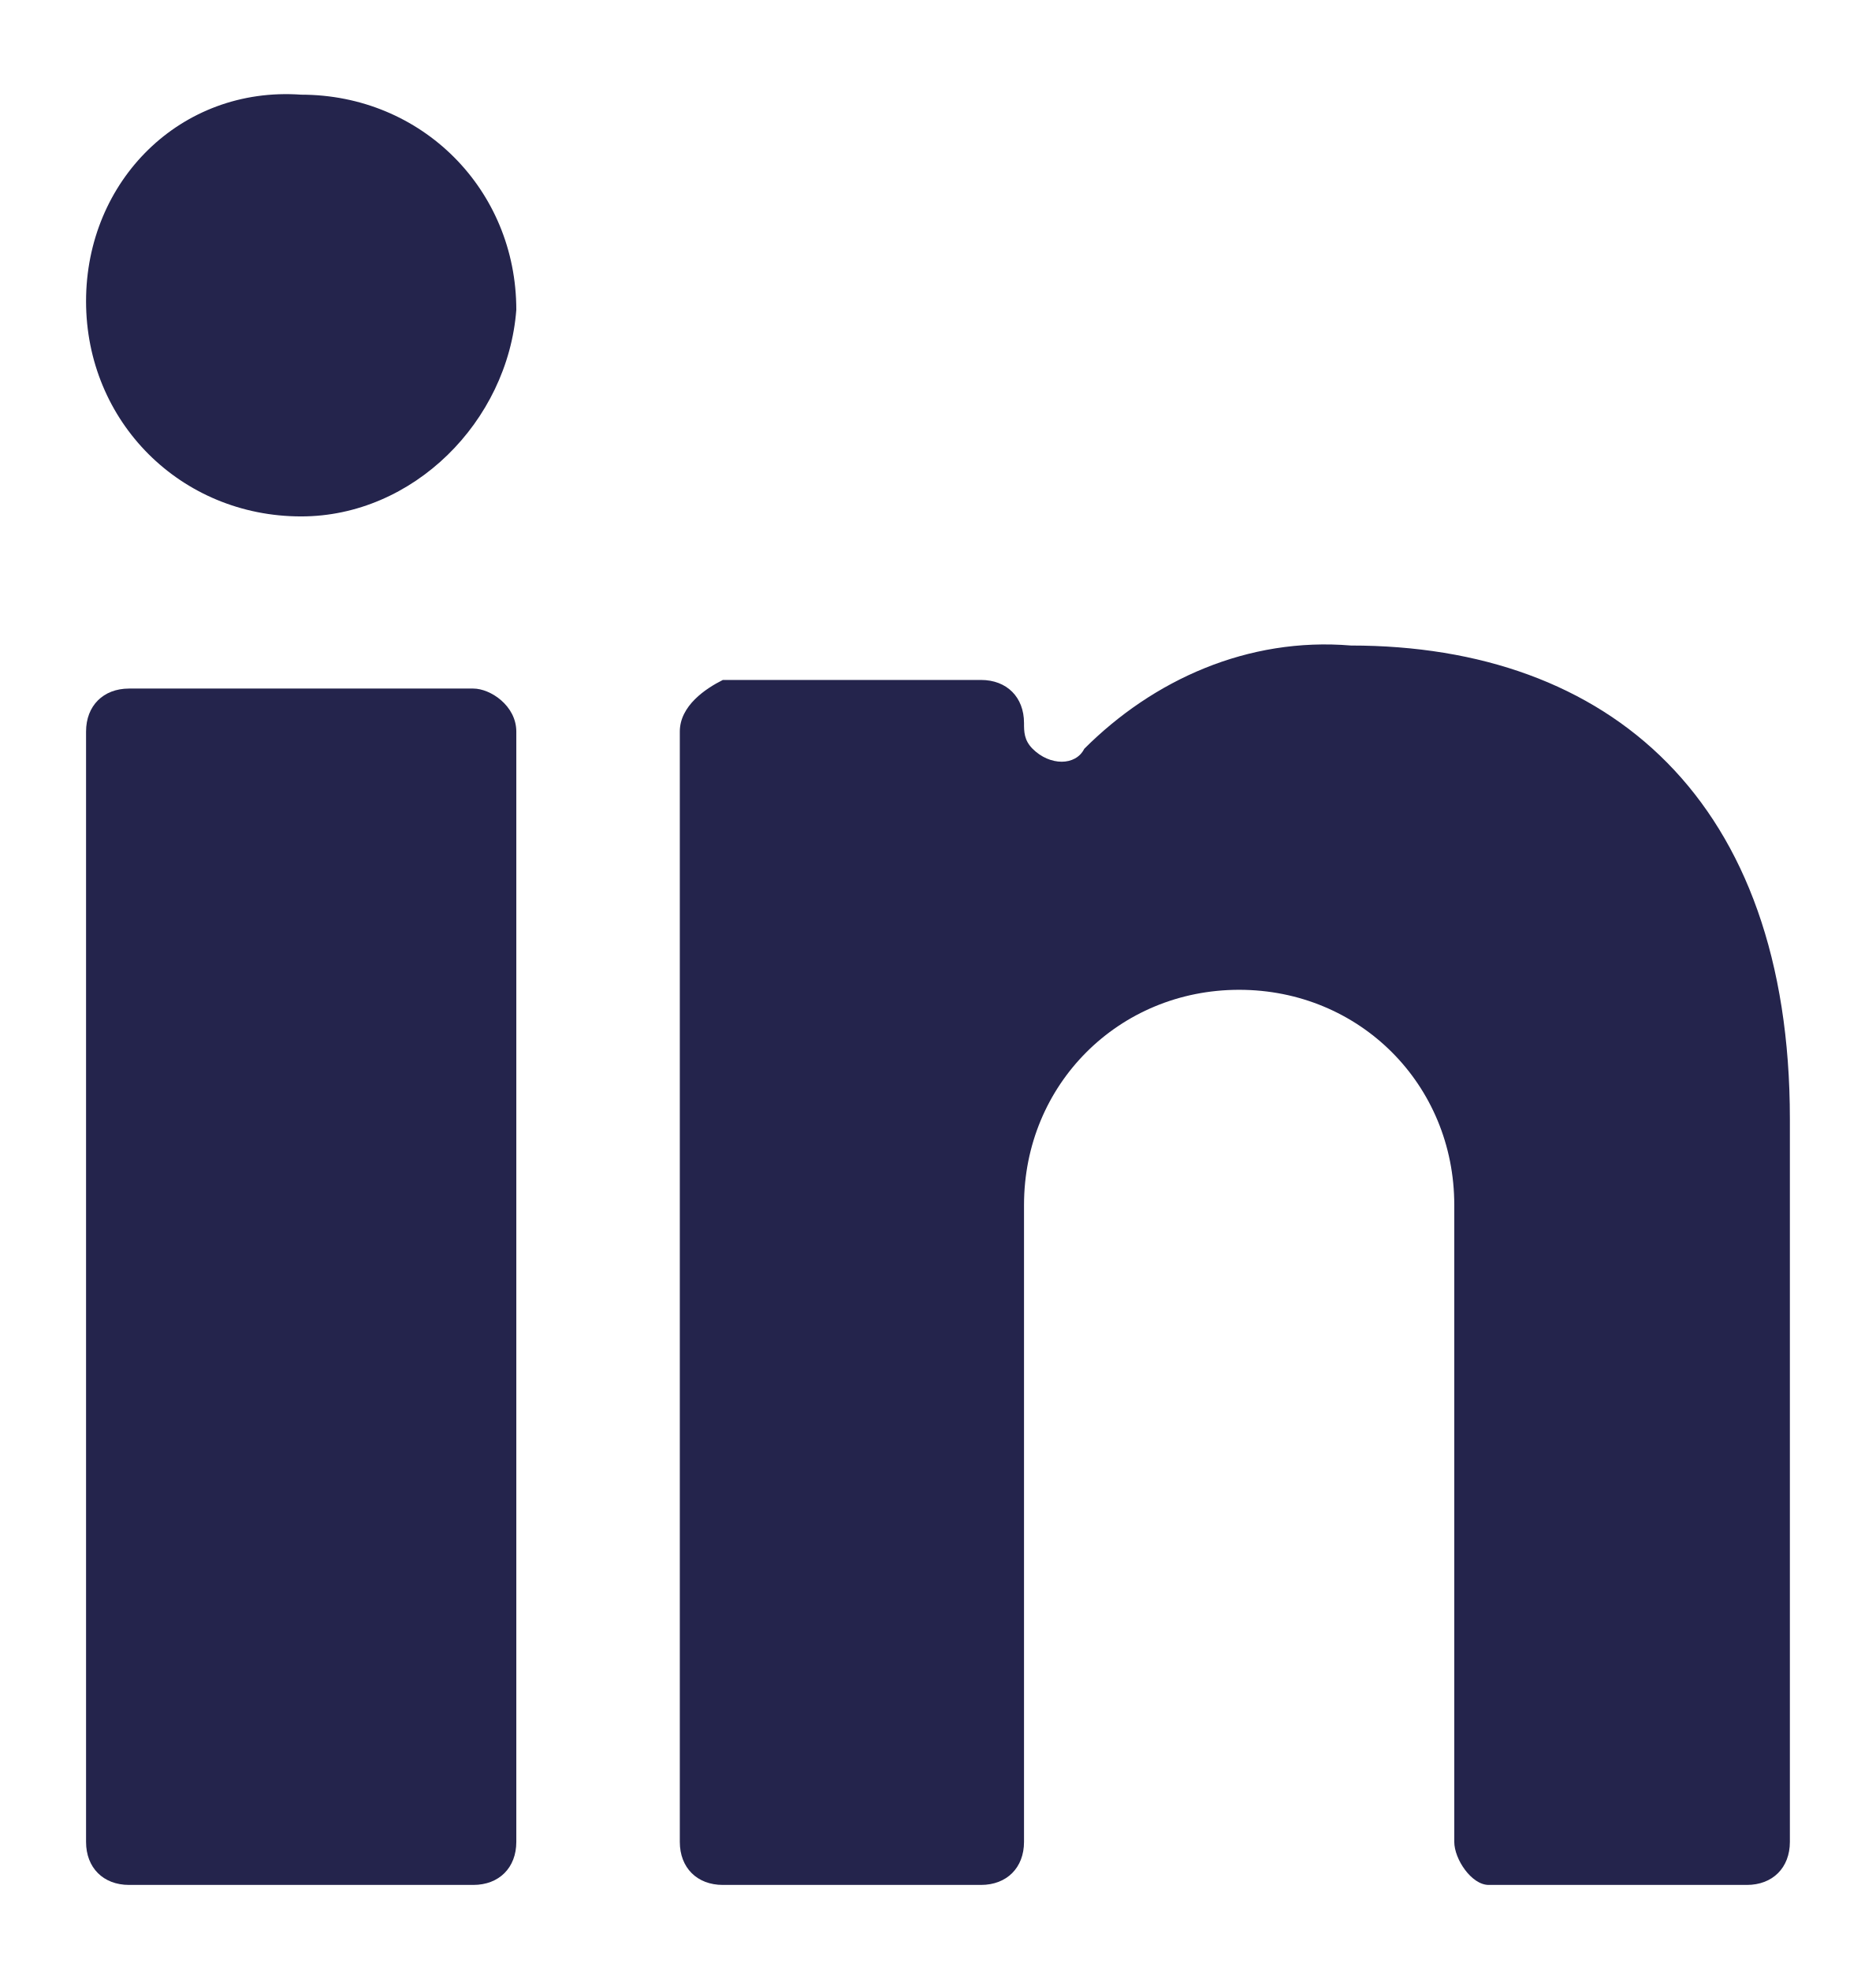
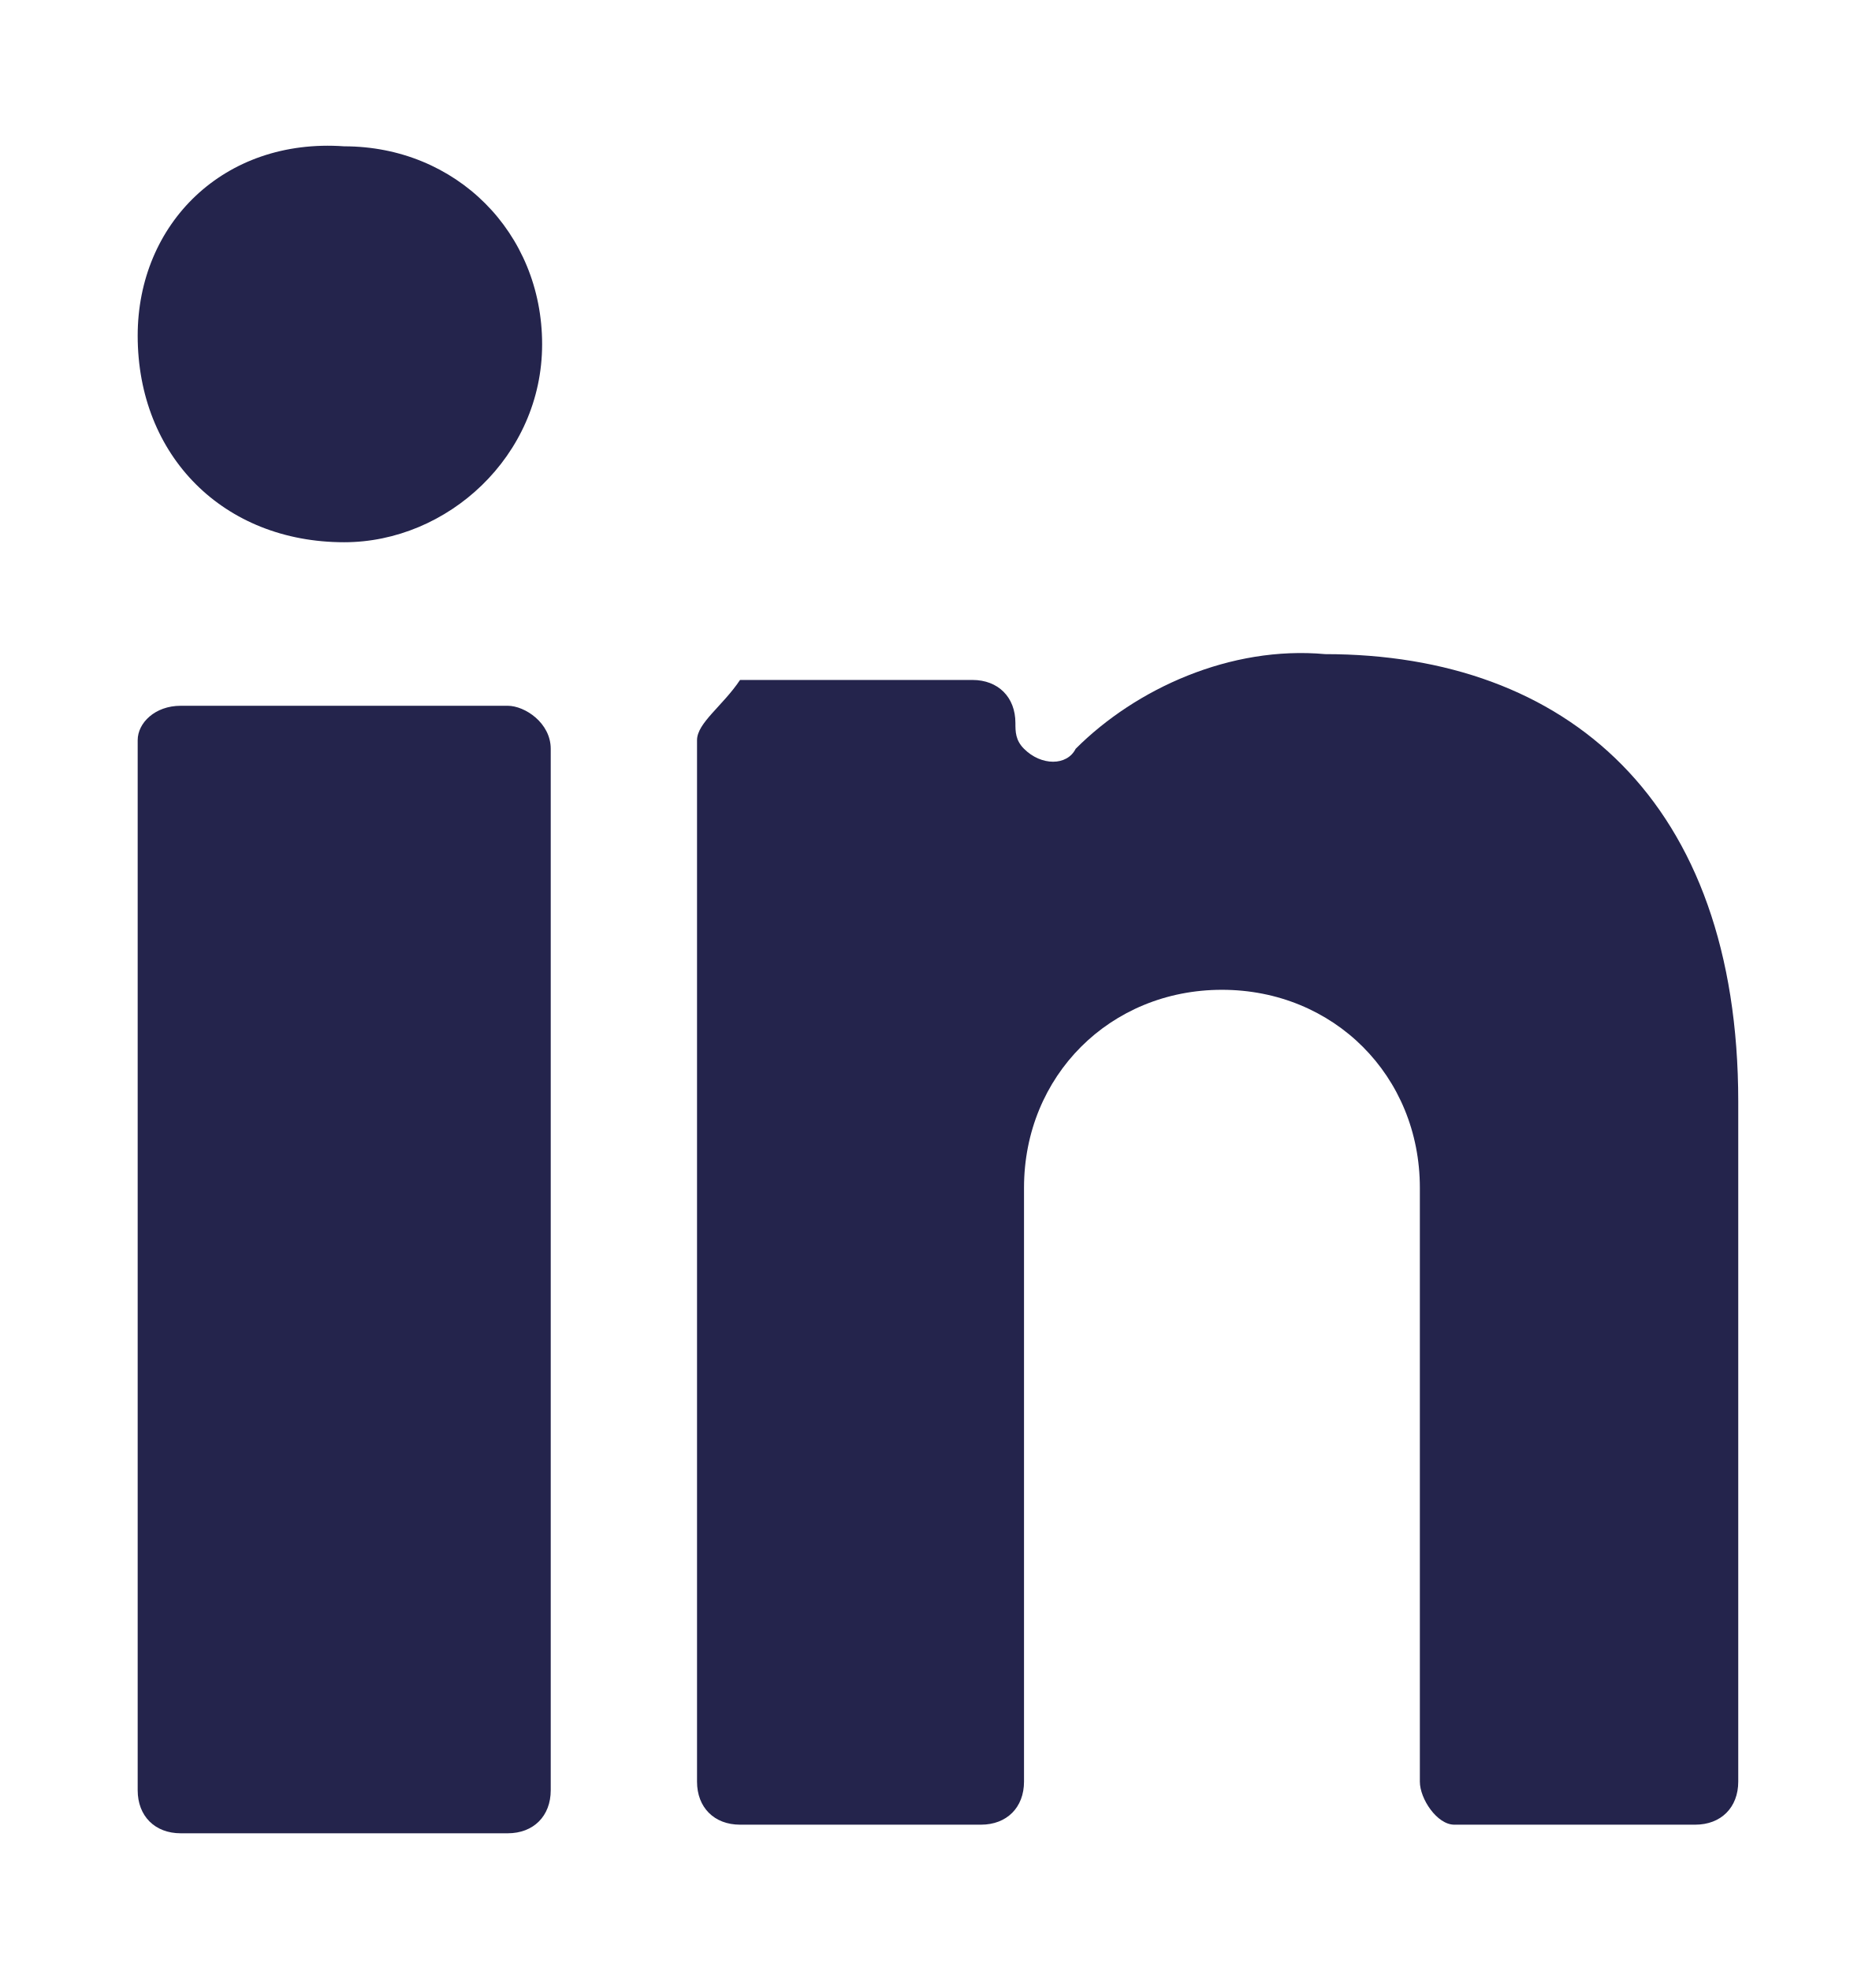
<svg xmlns="http://www.w3.org/2000/svg" version="1.1" id="Ebene_1" x="0px" y="0px" viewBox="0 0 21.8 22.9" style="enable-background:new 0 0 21.8 22.9;" xml:space="preserve">
  <style type="text/css">
	.st0{fill:#24244C;}
</style>
  <g>
-     <path class="st0" d="M1.5,8h4C5.7,8,6,8.2,6,8.5v12.9c0,0.3-0.2,0.5-0.5,0.5h-4c-0.3,0-0.5-0.2-0.5-0.5V8.5C1,8.2,1.2,8,1.5,8z" />
-     <path class="st0" d="M3.5,6C4.8,6,5.9,4.9,6,3.6c0-1.4-1.1-2.5-2.5-2.5C2.1,1,1,2.1,1,3.5c0,0,0,0,0,0C1,4.9,2.1,6,3.5,6z" />
-     <path class="st0" d="M17.3,21.9h3c0.3,0,0.5-0.2,0.5-0.5V13c0-3.7-2.1-5.5-5.1-5.5c-1.2-0.1-2.3,0.4-3.1,1.2   c-0.1,0.2-0.4,0.2-0.6,0c-0.1-0.1-0.1-0.2-0.1-0.3c0-0.3-0.2-0.5-0.5-0.5h-3C8.2,8,7.9,8.2,7.9,8.5v12.9c0,0.3,0.2,0.5,0.5,0.5h3   c0.3,0,0.5-0.2,0.5-0.5v-7.4c0-1.4,1.1-2.5,2.5-2.5c1.4,0,2.5,1.1,2.5,2.5v7.4C16.9,21.6,17.1,21.9,17.3,21.9z" />
+     <path class="st0" d="M2.1,8.2h3.8c0.2,0,0.5,0.2,0.5,0.5v12.1c0,0.3-0.2,0.5-0.5,0.5H2.1c-0.3,0-0.5-0.2-0.5-0.5V8.6   C1.6,8.4,1.8,8.2,2.1,8.2z" />
+     <path class="st0" d="M4,6.3c1.2,0,2.3-1,2.3-2.3c0-1.3-1-2.3-2.3-2.3C2.6,1.6,1.6,2.6,1.6,3.9l0,0C1.6,5.3,2.6,6.3,4,6.3z" />
+     <path class="st0" d="M16.9,21.2h2.8c0.3,0,0.5-0.2,0.5-0.5v-7.9c0-3.5-2-5.2-4.8-5.2c-1.1-0.1-2.2,0.4-2.9,1.1   c-0.1,0.2-0.4,0.2-0.6,0c-0.1-0.1-0.1-0.2-0.1-0.3c0-0.3-0.2-0.5-0.5-0.5H8.6C8.4,8.2,8.1,8.4,8.1,8.6v12.1c0,0.3,0.2,0.5,0.5,0.5   h2.8c0.3,0,0.5-0.2,0.5-0.5v-6.9c0-1.3,1-2.3,2.3-2.3s2.3,1,2.3,2.3v6.9C16.5,20.9,16.7,21.2,16.9,21.2z" />
  </g>
</svg>
